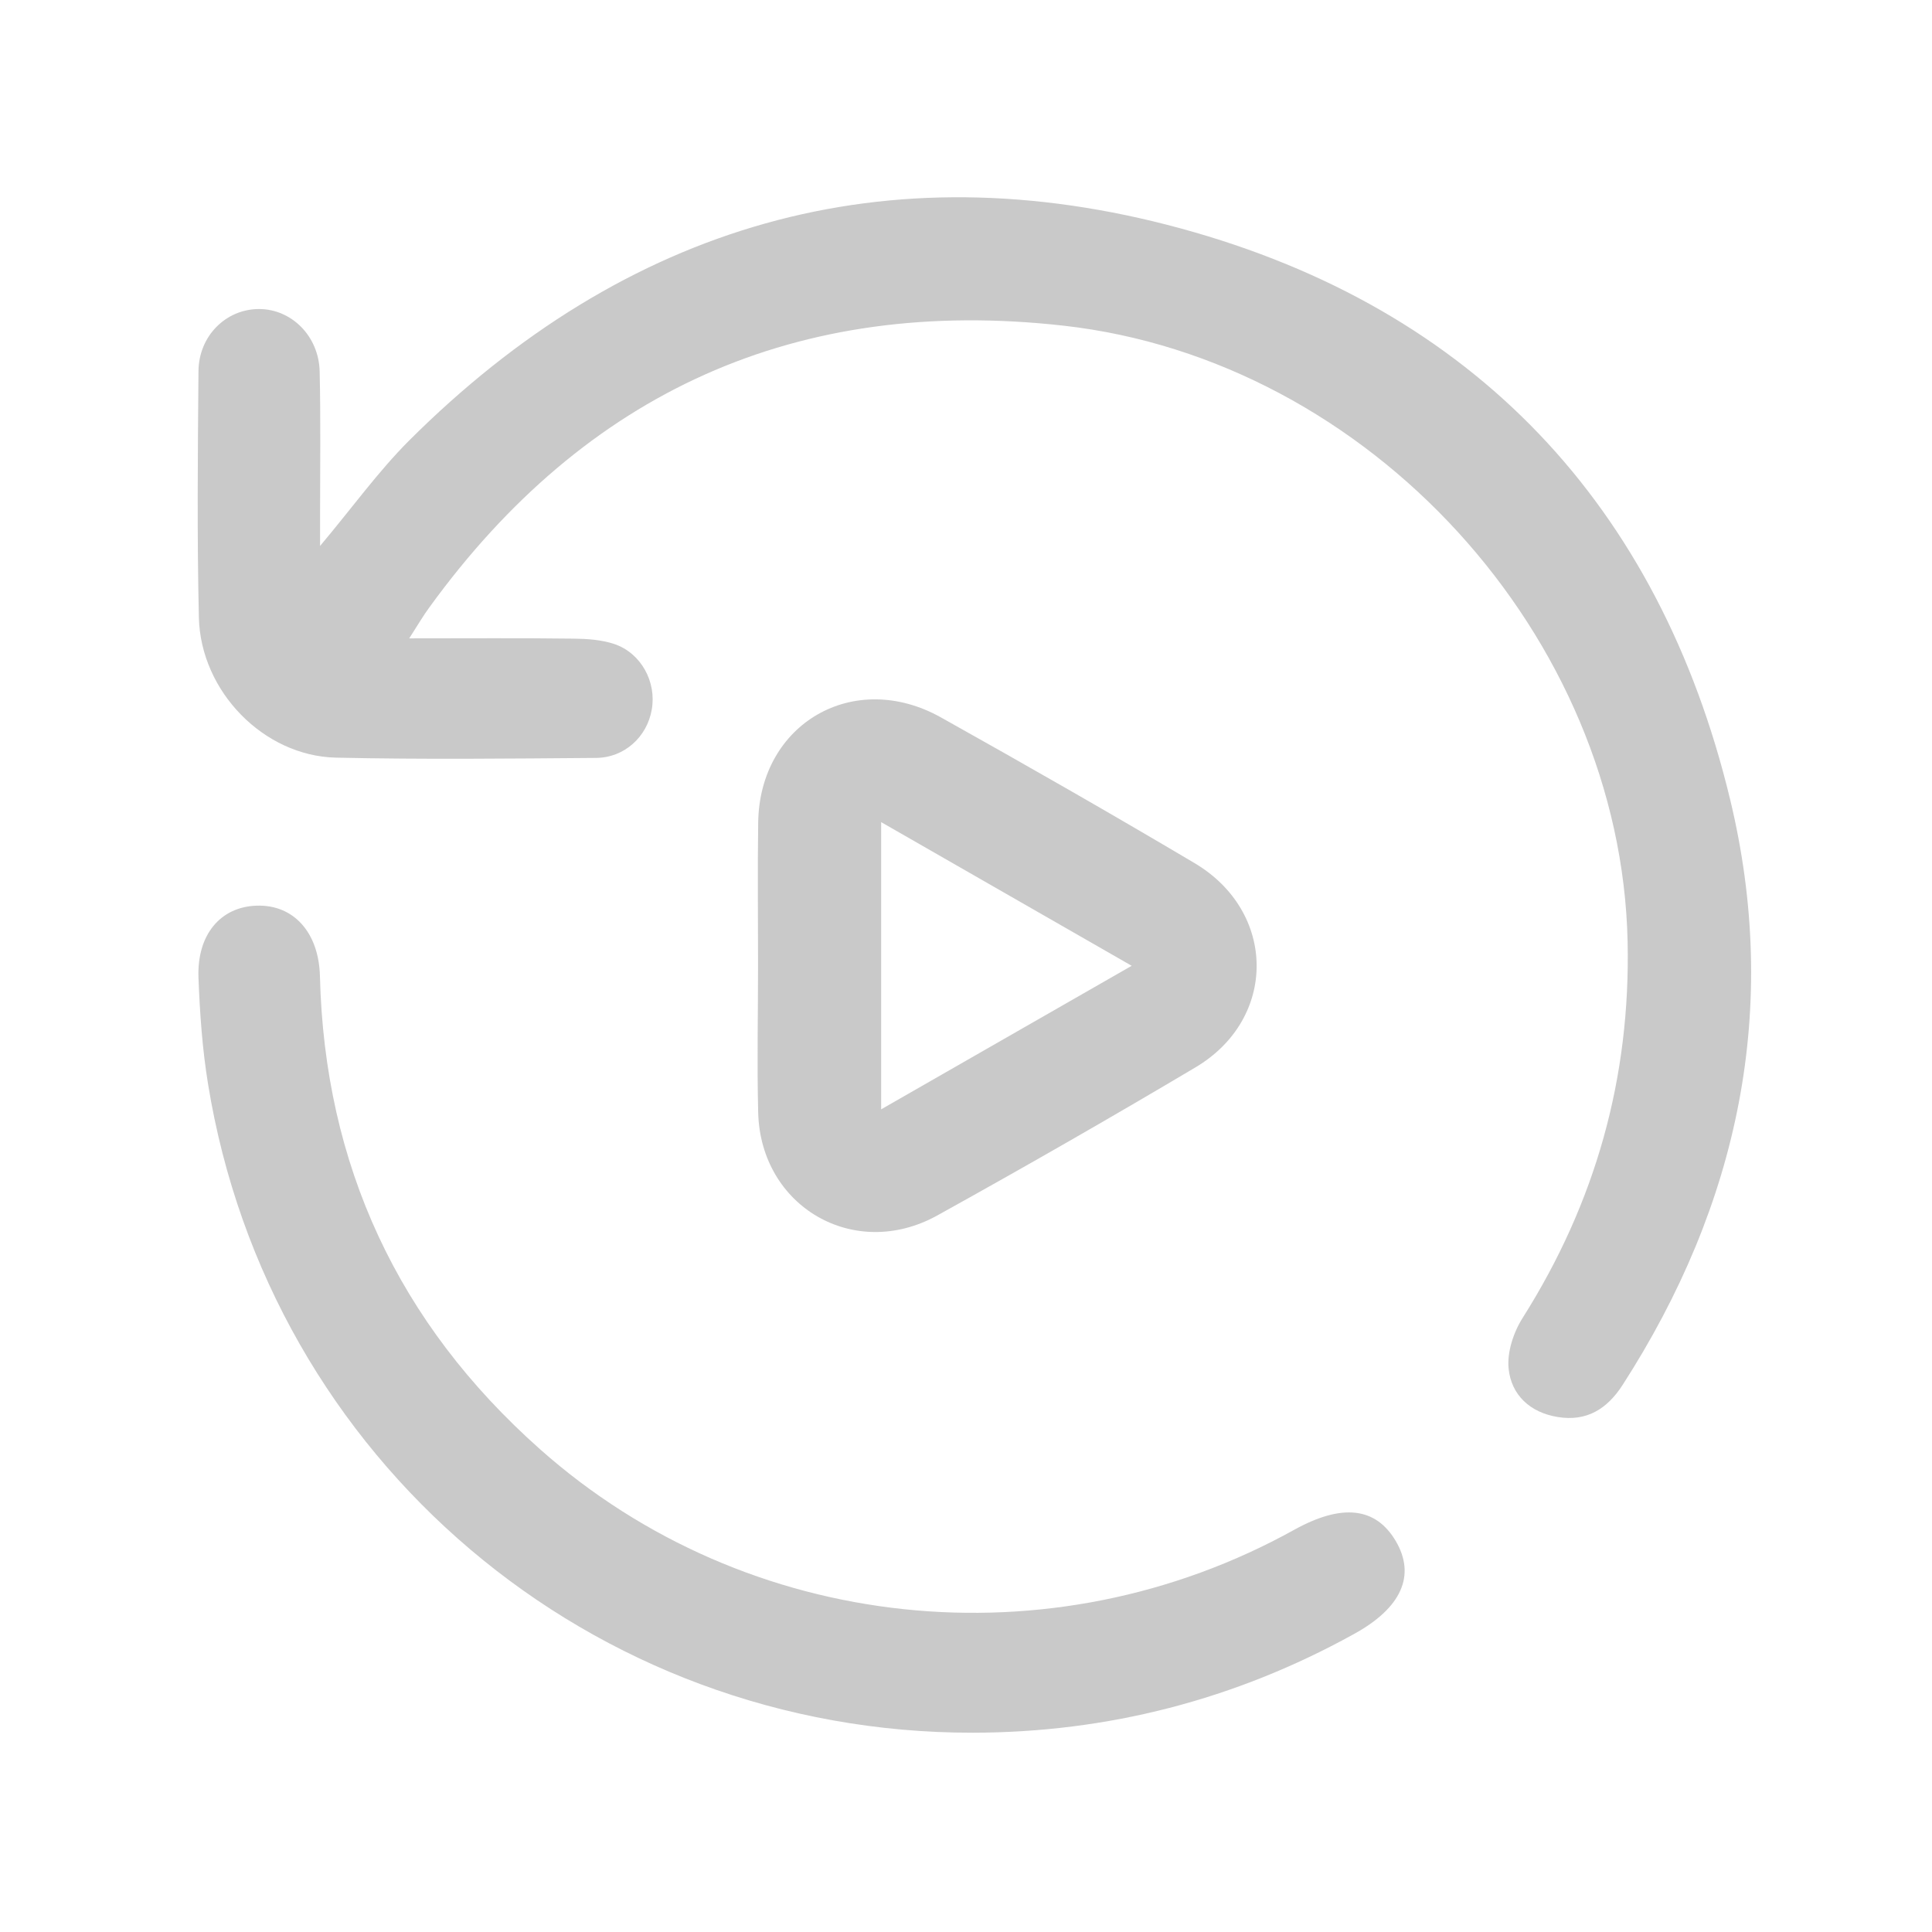
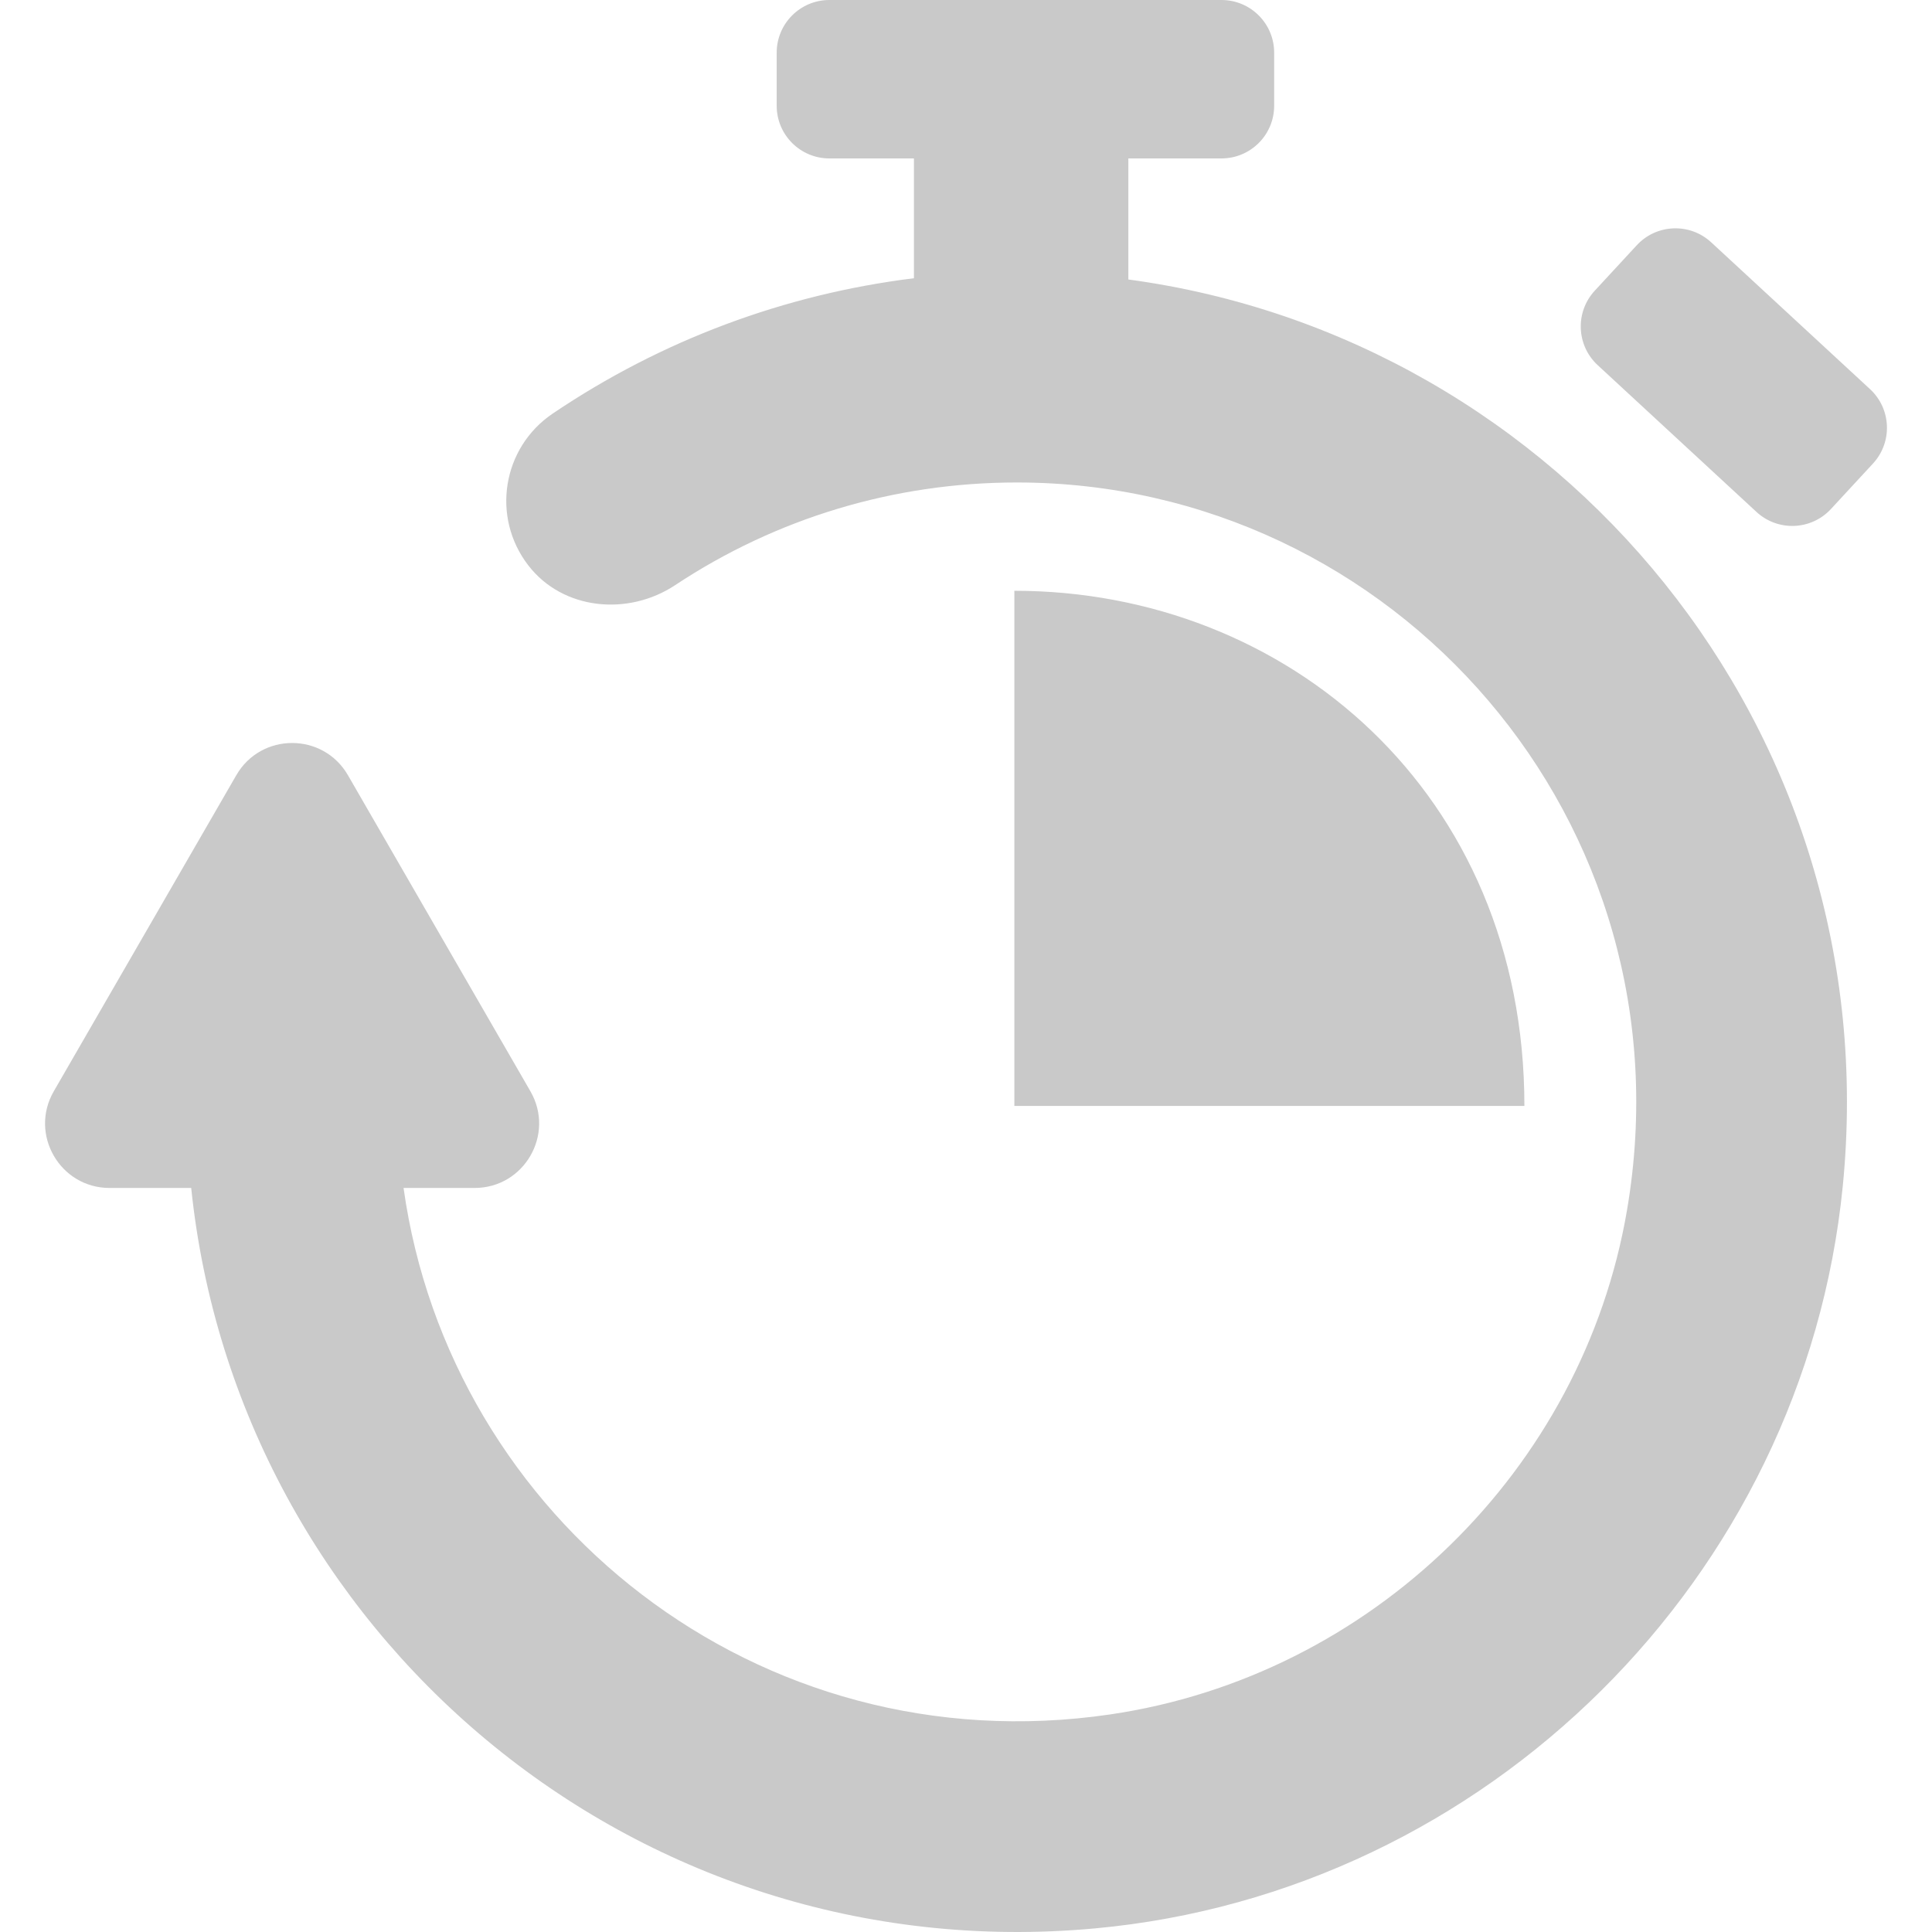
- <svg xmlns="http://www.w3.org/2000/svg" version="1.1" id="function-timing_button" x="0px" y="0px" viewBox="0 0 1417.3 1417.3" style="enable-background:new 0 0 1417.3 1417.3;" xml:space="preserve">
+ <svg xmlns="http://www.w3.org/2000/svg" version="1.1" id="Capa_1" x="0px" y="0px" width="512px" height="512px" viewBox="0 0 612 612" style="enable-background:new 0 0 612 612;" xml:space="preserve" class="">
  <g>
-     <g fill="rgb(201, 201, 201)">
-       <path d="M300.2,468.3c43.6,0,82-0.3,120.4,0.2c10.1,0.1,20.5,0.8,29.9,3.9c19.8,6.6,31.3,27.9,27.6,48.3                             c-3.5,19.9-20,35.1-40.8,35.3c-63.6,0.5-127.3,1.2-190.9-0.2c-52.9-1.2-99.2-48.6-100.5-102.7c-1.4-60.2-0.8-120.5-0.3-180.8                             c0.2-25.9,20.2-45.6,44.4-45.6c23.8,0,43.9,19.8,44.5,45.8c0.8,35.4,0.3,71,0.3,106.4c0,6.4,0,12.8,0,21.6                             c23.1-27.4,42.2-54.1,65.2-77.2C458.7,165,649.6,108.5,866.3,167.6c215.4,58.8,350.9,203.7,402.8,418.4                             c37,152.9,6.7,297.4-78.9,430.2c-11.3,17.4-26.2,26.8-47.5,23.3c-20.4-3.3-34.1-16.3-36-35.6c-1.2-12,3.6-26.5,10.3-37.1                             c53.5-84.6,79.2-176.2,77-276.2c-4.9-223.6-189-426.5-413.9-451.7C584.6,217,429.6,287.5,315.1,445.4                             C310.8,451.2,307.1,457.5,300.2,468.3z" />
-       <path d="M713.6,1271.1c-279.7,0.3-516.3-200.2-561-476c-4.2-25.7-6-51.8-7-77.8c-1.2-31.6,16.1-52,42.5-52.9                             c27.3-1,45.8,19.7,46.6,51.7c3.4,138.6,57.4,254.6,161.3,346.9c152.1,135.2,375,158.3,553.5,59.2c34.9-19.3,59.6-16.6,74.3,8.1                             c15.1,25.4,4.3,49.4-30.9,68.6C906.2,1246.8,812.5,1271,713.6,1271.1z" />
-       <path d="M556.1,707.9c0-34.9-0.4-69.6,0.1-104.5c1-72.8,70.3-112.8,134.1-77.1c62.4,34.9,124.5,70.4,185.9,106.8                             c60.5,35.8,61,114.2,0.8,149.9c-62.6,37.2-125.8,73.4-189.5,108.7c-60.8,33.6-129.5-6.4-131.3-75.5                             C555.3,780.2,556.1,744,556.1,707.9z M830.2,708.5c-63.2-36.2-122.7-70.3-183.8-105.4c0,71.8,0,139.5,0,210.7                             C707.8,778.6,767.1,744.7,830.2,708.5z" />
+     <g>
+       <path d="M583.728,375.793c-12.316,124.001-112.79,223.666-236.88,235.068C200.16,624.34,75.077,516.49,60.568,376.312H34.716   c-15.717,0-25.54-17.016-17.68-30.626l57.818-100.122c7.859-13.609,27.503-13.608,35.361,0.001l57.807,100.122   c7.858,13.611-1.965,30.625-17.681,30.625h-22.506c14.621,104.659,112.057,183.152,223.772,166.778   c82.667-12.115,149.722-77.336,163.773-159.697c21.031-123.271-73.829-230.558-193.271-230.558   c-38.734,0-76.119,11.238-108.233,32.519c-14.904,9.876-35.564,7.922-46.498-6.223c-11.905-15.402-8.188-37.389,7.687-48.109   c34.455-23.276,73.515-37.822,114.438-42.887V50.184h-26.784c-9.215,0-16.686-7.47-16.686-16.686V16.686   C246.033,7.47,253.503,0,262.719,0H386.93c9.215,0,16.686,7.47,16.686,16.686v16.812c0,9.215-7.47,16.686-16.686,16.686h-29.502   v38.347C494.28,106.996,598.102,231.062,583.728,375.793z M592.37,123.265L542.058,76.76c-6.768-6.255-17.324-5.84-23.58,0.927   l-13.309,14.399c-6.256,6.767-5.841,17.324,0.927,23.58l50.312,46.504c6.768,6.254,17.324,5.84,23.58-0.927l13.309-14.399   C599.553,140.077,599.138,129.52,592.37,123.265z M321.318,187.139v163.194h161.565   C482.885,250.949,407.481,187.139,321.318,187.139z" data-original="#000000" class="active-path" data-old_color="#000000" fill="#C9C9C9" />
    </g>
  </g>
</svg>
